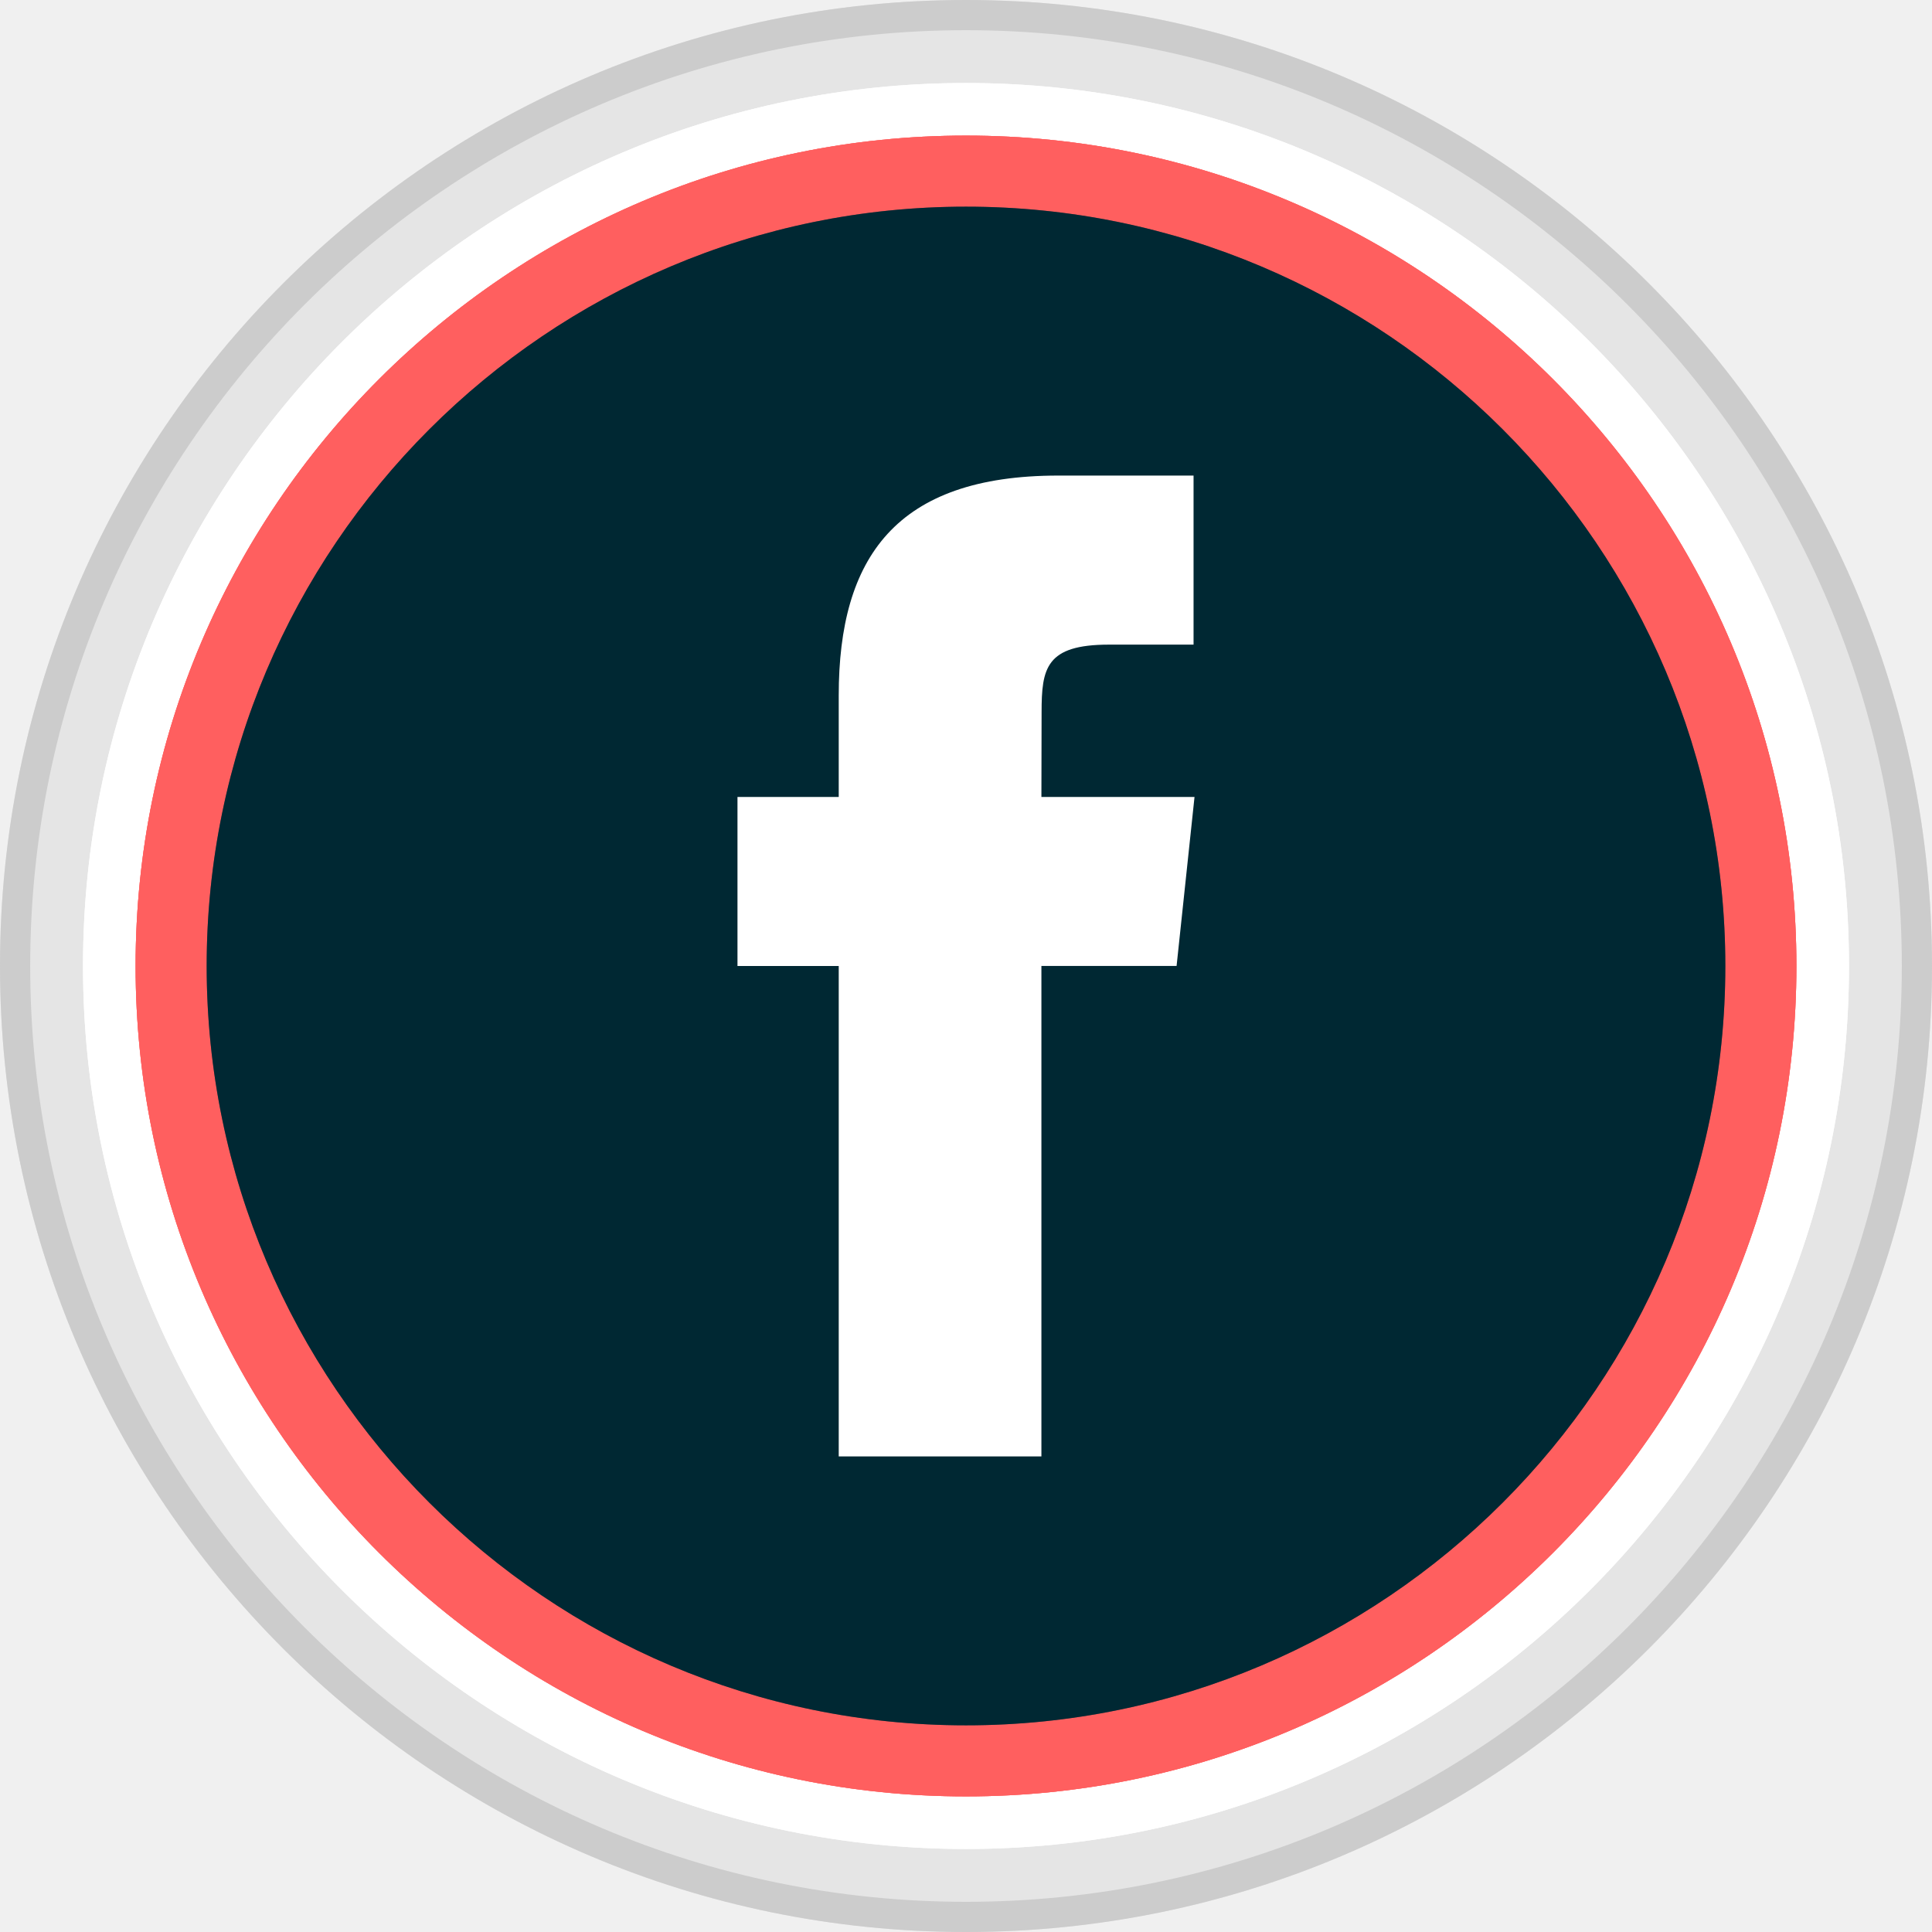
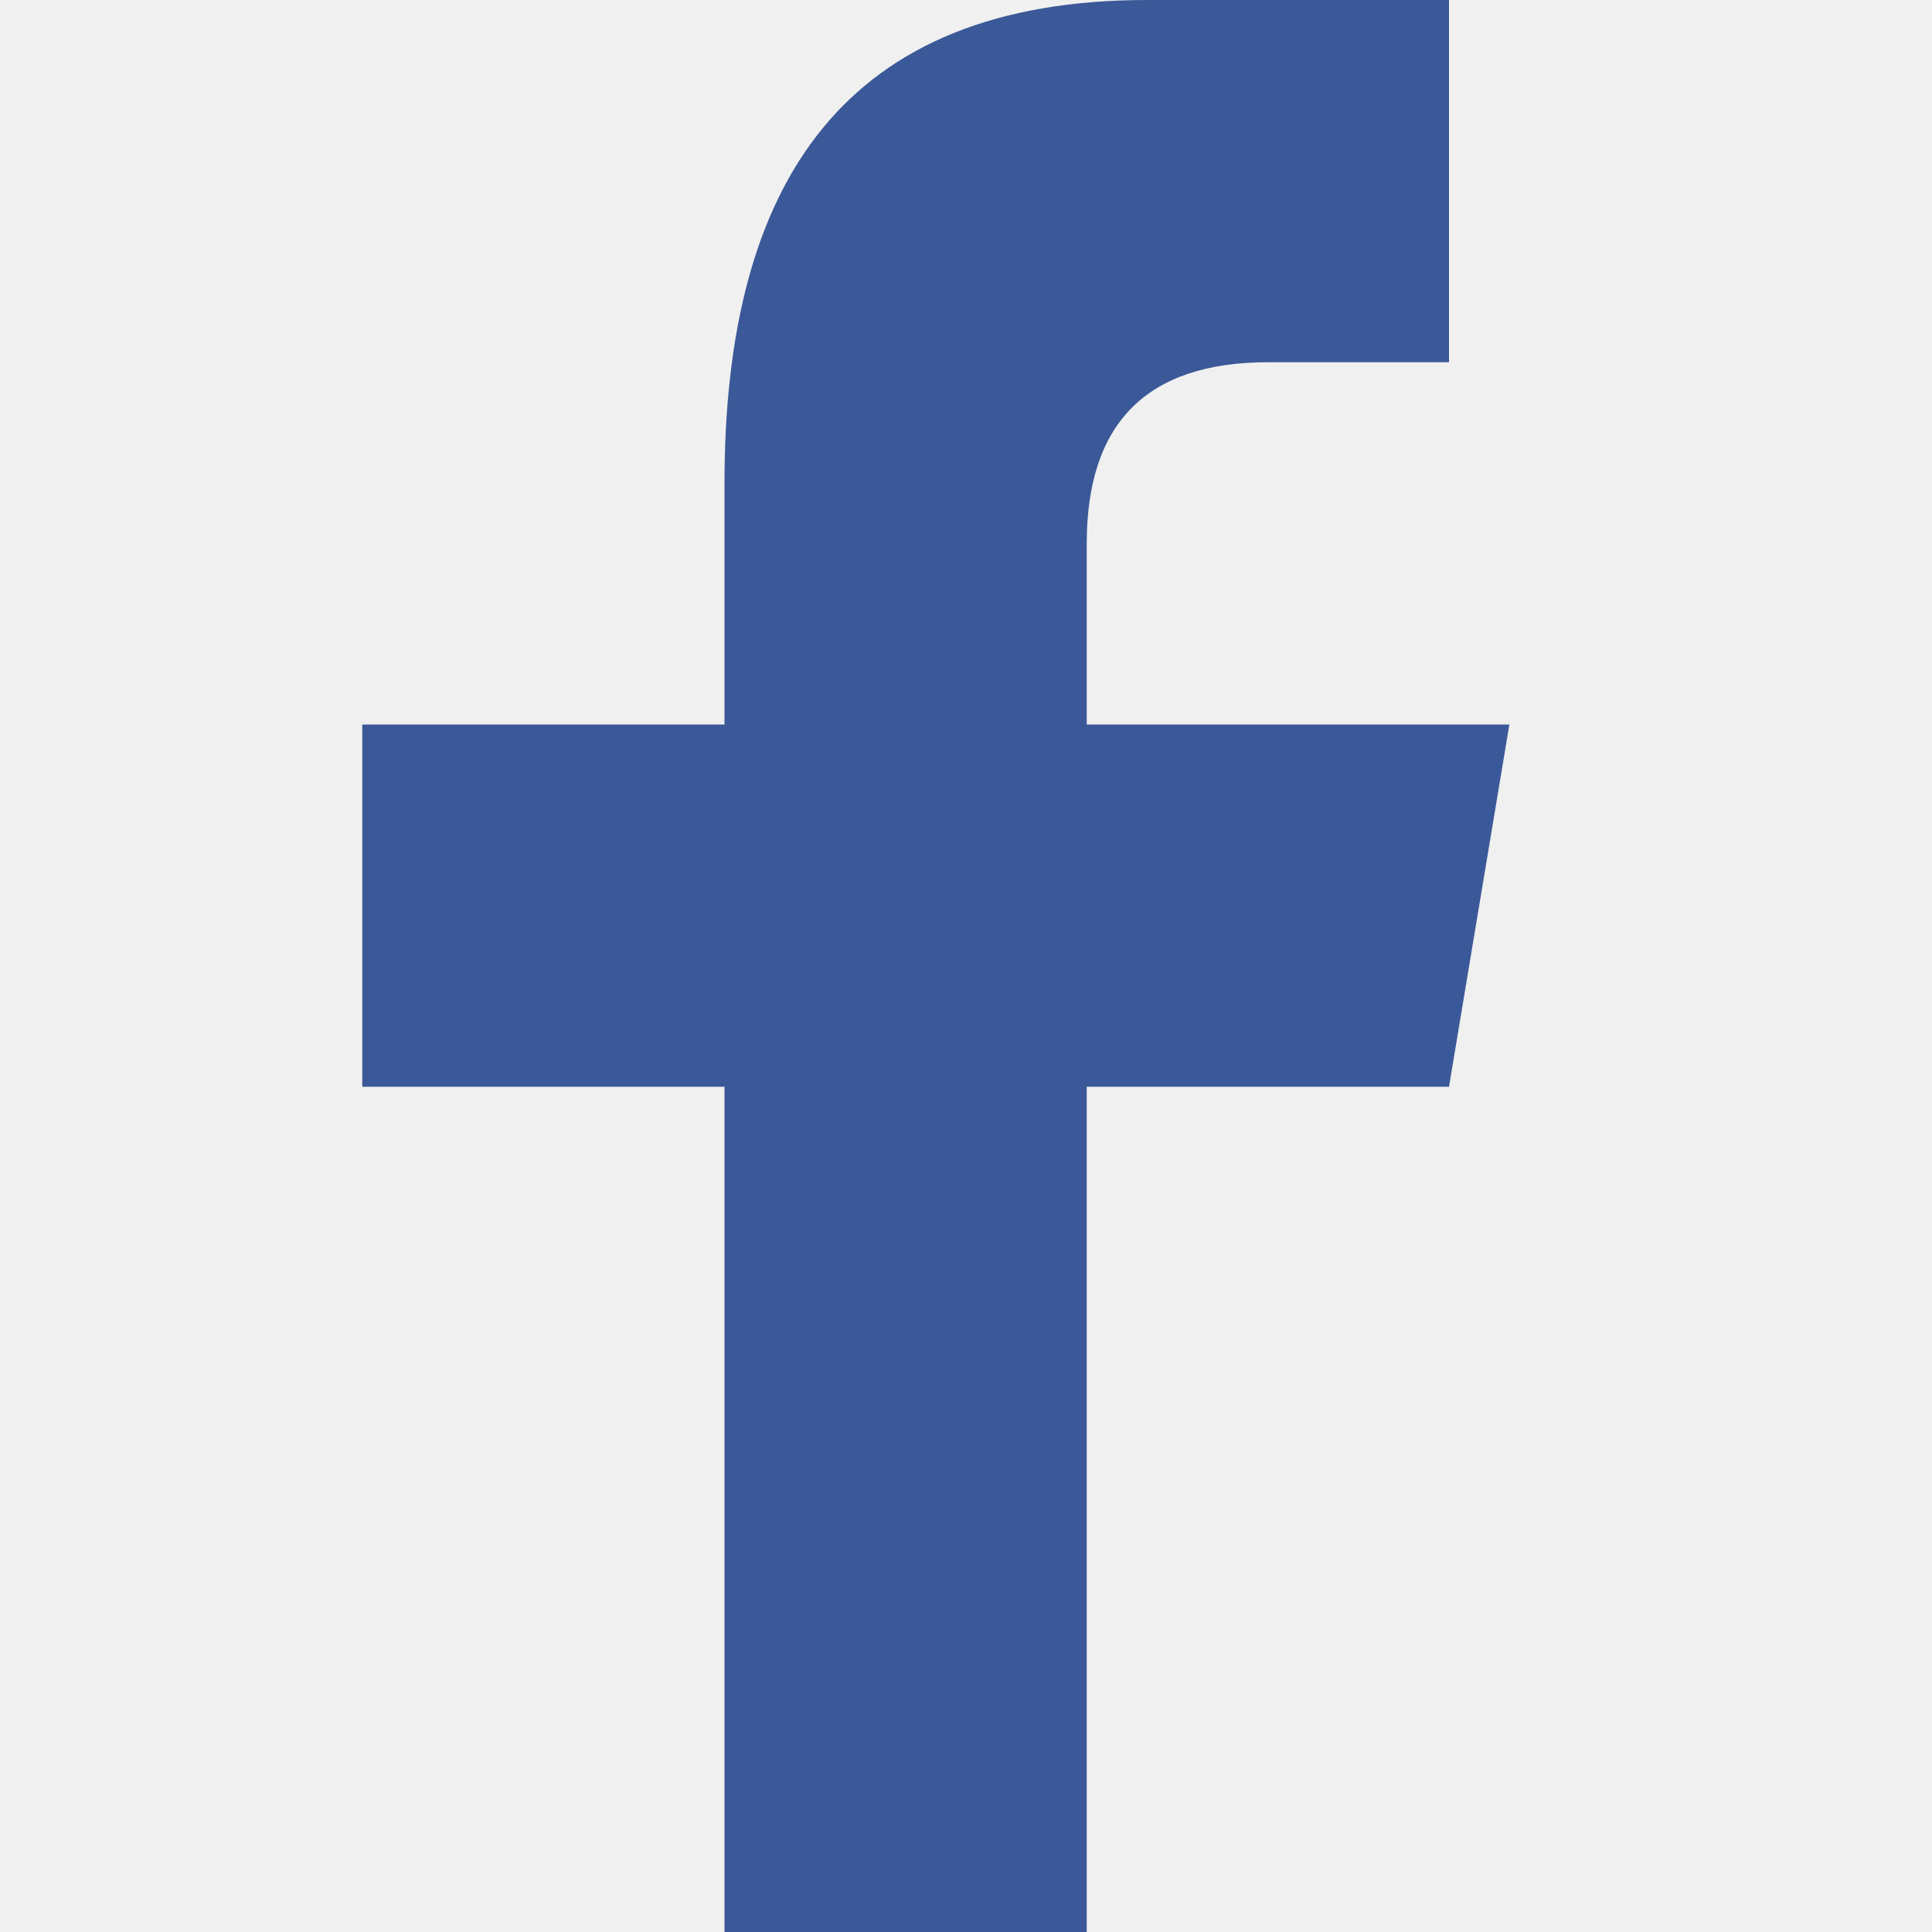
- <svg xmlns="http://www.w3.org/2000/svg" enable-background="new 0 0 32 32" version="1.1" viewBox="0 0 32 32" xml:space="preserve">
-   <g id="style_2">
-     <g>
-       <g>
-         <g opacity="0.4">
-           <path d="M16,31.75C7.315,31.75,0.25,24.685,0.25,16S7.315,0.25,16,0.25S31.75,7.315,31.75,16      S24.685,31.75,16,31.75z" fill="#E5E5E5" />
-           <path d="M16,0.5c8.547,0,15.5,6.953,15.5,15.5c0,8.547-6.953,15.5-15.5,15.5S0.5,24.547,0.5,16      C0.5,7.453,7.453,0.5,16,0.5 M16,0C7.178,0,0,7.178,0,16c0,8.822,7.178,16,16,16s16-7.178,16-16C32,7.178,24.822,0,16,0L16,0z" fill="#CCCCCC" />
-         </g>
-         <g>
-           <path d="M16,31.75C7.315,31.75,0.25,24.685,0.25,16S7.315,0.25,16,0.25S31.75,7.315,31.75,16      S24.685,31.75,16,31.75z" fill="#E5E5E5" />
-           <path d="M16,0.5c8.547,0,15.5,6.953,15.5,15.5c0,8.547-6.953,15.5-15.5,15.5S0.5,24.547,0.5,16      C0.5,7.453,7.453,0.5,16,0.5 M16,0C7.178,0,0,7.178,0,16c0,8.822,7.178,16,16,16s16-7.178,16-16C32,7.178,24.822,0,16,0L16,0z" fill="#CCCCCC" />
-         </g>
-       </g>
-       <g>
-         <path d="M16,30.625C7.936,30.625,1.375,24.064,1.375,16C1.375,7.936,7.936,1.375,16,1.375S30.625,7.936,30.625,16     C30.625,24.064,24.064,30.625,16,30.625z" fill="#FFFFFF" />
-         <path d="M16,30.625C7.936,30.625,1.375,24.064,1.375,16C1.375,7.936,7.936,1.375,16,1.375S30.625,7.936,30.625,16     C30.625,24.064,24.064,30.625,16,30.625z" fill="#FFFFFF" />
-       </g>
-       <g>
-         <g opacity="0.4">
-           <path d="M16,29.754c-7.584,0-13.754-6.17-13.754-13.754C2.246,8.416,8.416,2.246,16,2.246      S29.754,8.416,29.754,16C29.754,23.584,23.584,29.754,16,29.754z" fill="#FF5F5F" />
-         </g>
-         <path d="M16,29.754c-7.584,0-13.754-6.17-13.754-13.754C2.246,8.416,8.416,2.246,16,2.246S29.754,8.416,29.754,16     C29.754,23.584,23.584,29.754,16,29.754z" fill="#FF5F5F" />
-       </g>
-       <g>
-         <g opacity="0.4">
-           <path d="M16,29.754c-7.584,0-13.754-6.17-13.754-13.754C2.246,8.416,8.416,2.246,16,2.246      S29.754,8.416,29.754,16C29.754,23.584,23.584,29.754,16,29.754z" fill="#FF5F5F" />
-         </g>
-         <path d="M16,29.754c-7.584,0-13.754-6.17-13.754-13.754C2.246,8.416,8.416,2.246,16,2.246S29.754,8.416,29.754,16     C29.754,23.584,23.584,29.754,16,29.754z" fill="#FF5F5F" />
-       </g>
-       <g>
-         <g opacity="0.4">
-           <path d="M16,28.577C9.065,28.577,3.423,22.935,3.423,16C3.423,9.065,9.065,3.423,16,3.423      S28.577,9.065,28.577,16C28.577,22.935,22.935,28.577,16,28.577z" fill="#002833" />
-         </g>
-         <path d="M16,28.577C9.065,28.577,3.423,22.935,3.423,16C3.423,9.065,9.065,3.423,16,3.423S28.577,9.065,28.577,16     C28.577,22.935,22.935,28.577,16,28.577z" fill="#002833" />
-       </g>
-     </g>
-   </g>
-   <g id="style_2_1_">
-     <path d="M13.892,24.123h3.357v-8.124h2.239l0.297-2.799h-2.536l0.003-1.402c0-0.73,0.07-1.121,1.117-1.121h1.4v-2.8   h-2.24c-2.69,0-3.637,1.358-3.637,3.642V13.2h-1.677V16h1.677V24.123z" fill="#FFFFFF" />
-   </g>
+ <svg xmlns="http://www.w3.org/2000/svg" enable-background="new 0 0 32 32" height="32px" id="Layer_1" version="1.0" viewBox="0 0 32 32" width="32px" xml:space="preserve">
+   <path d="M18,32V18h6l1-6h-7V9c0-2,1.002-3,3-3h3V0c-1,0-3.24,0-5,0c-5,0-7,3-7,8v4H6v6h6v14H18z" fill="#3B5998" id="f_1_" />
+   <g />
+   <g />
+   <g />
+   <g />
+   <g />
+   <g />
</svg>
